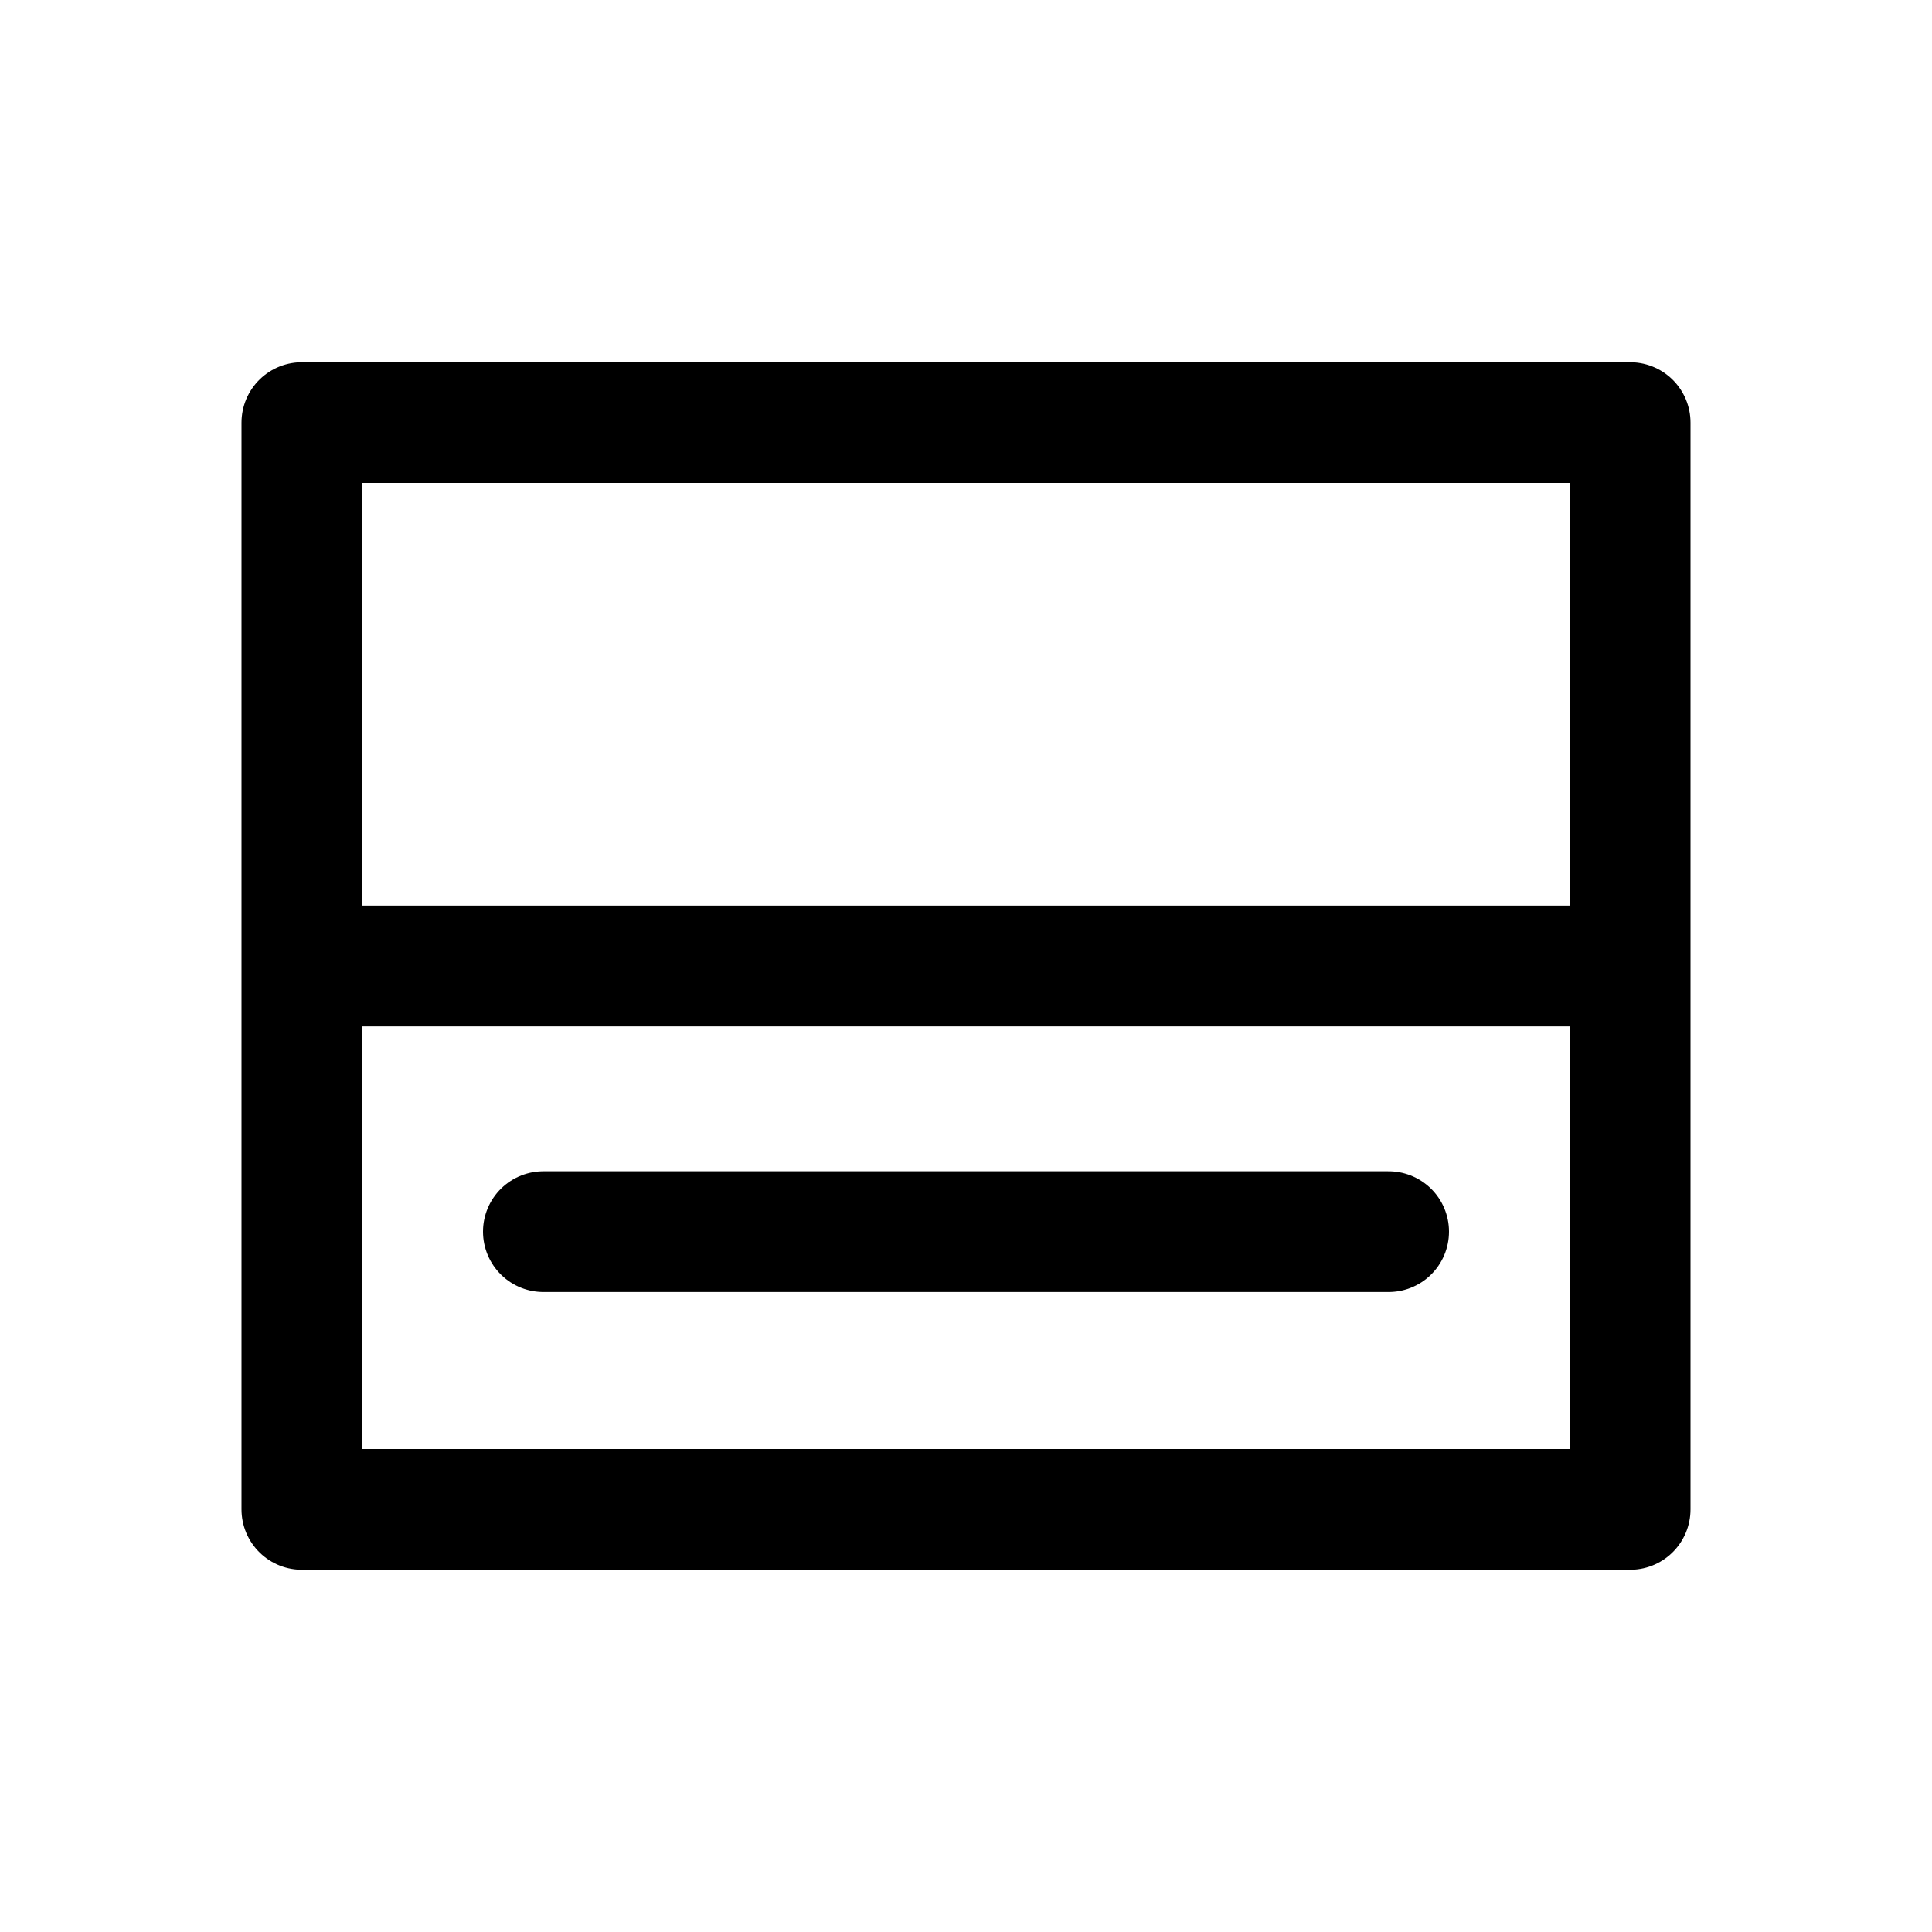
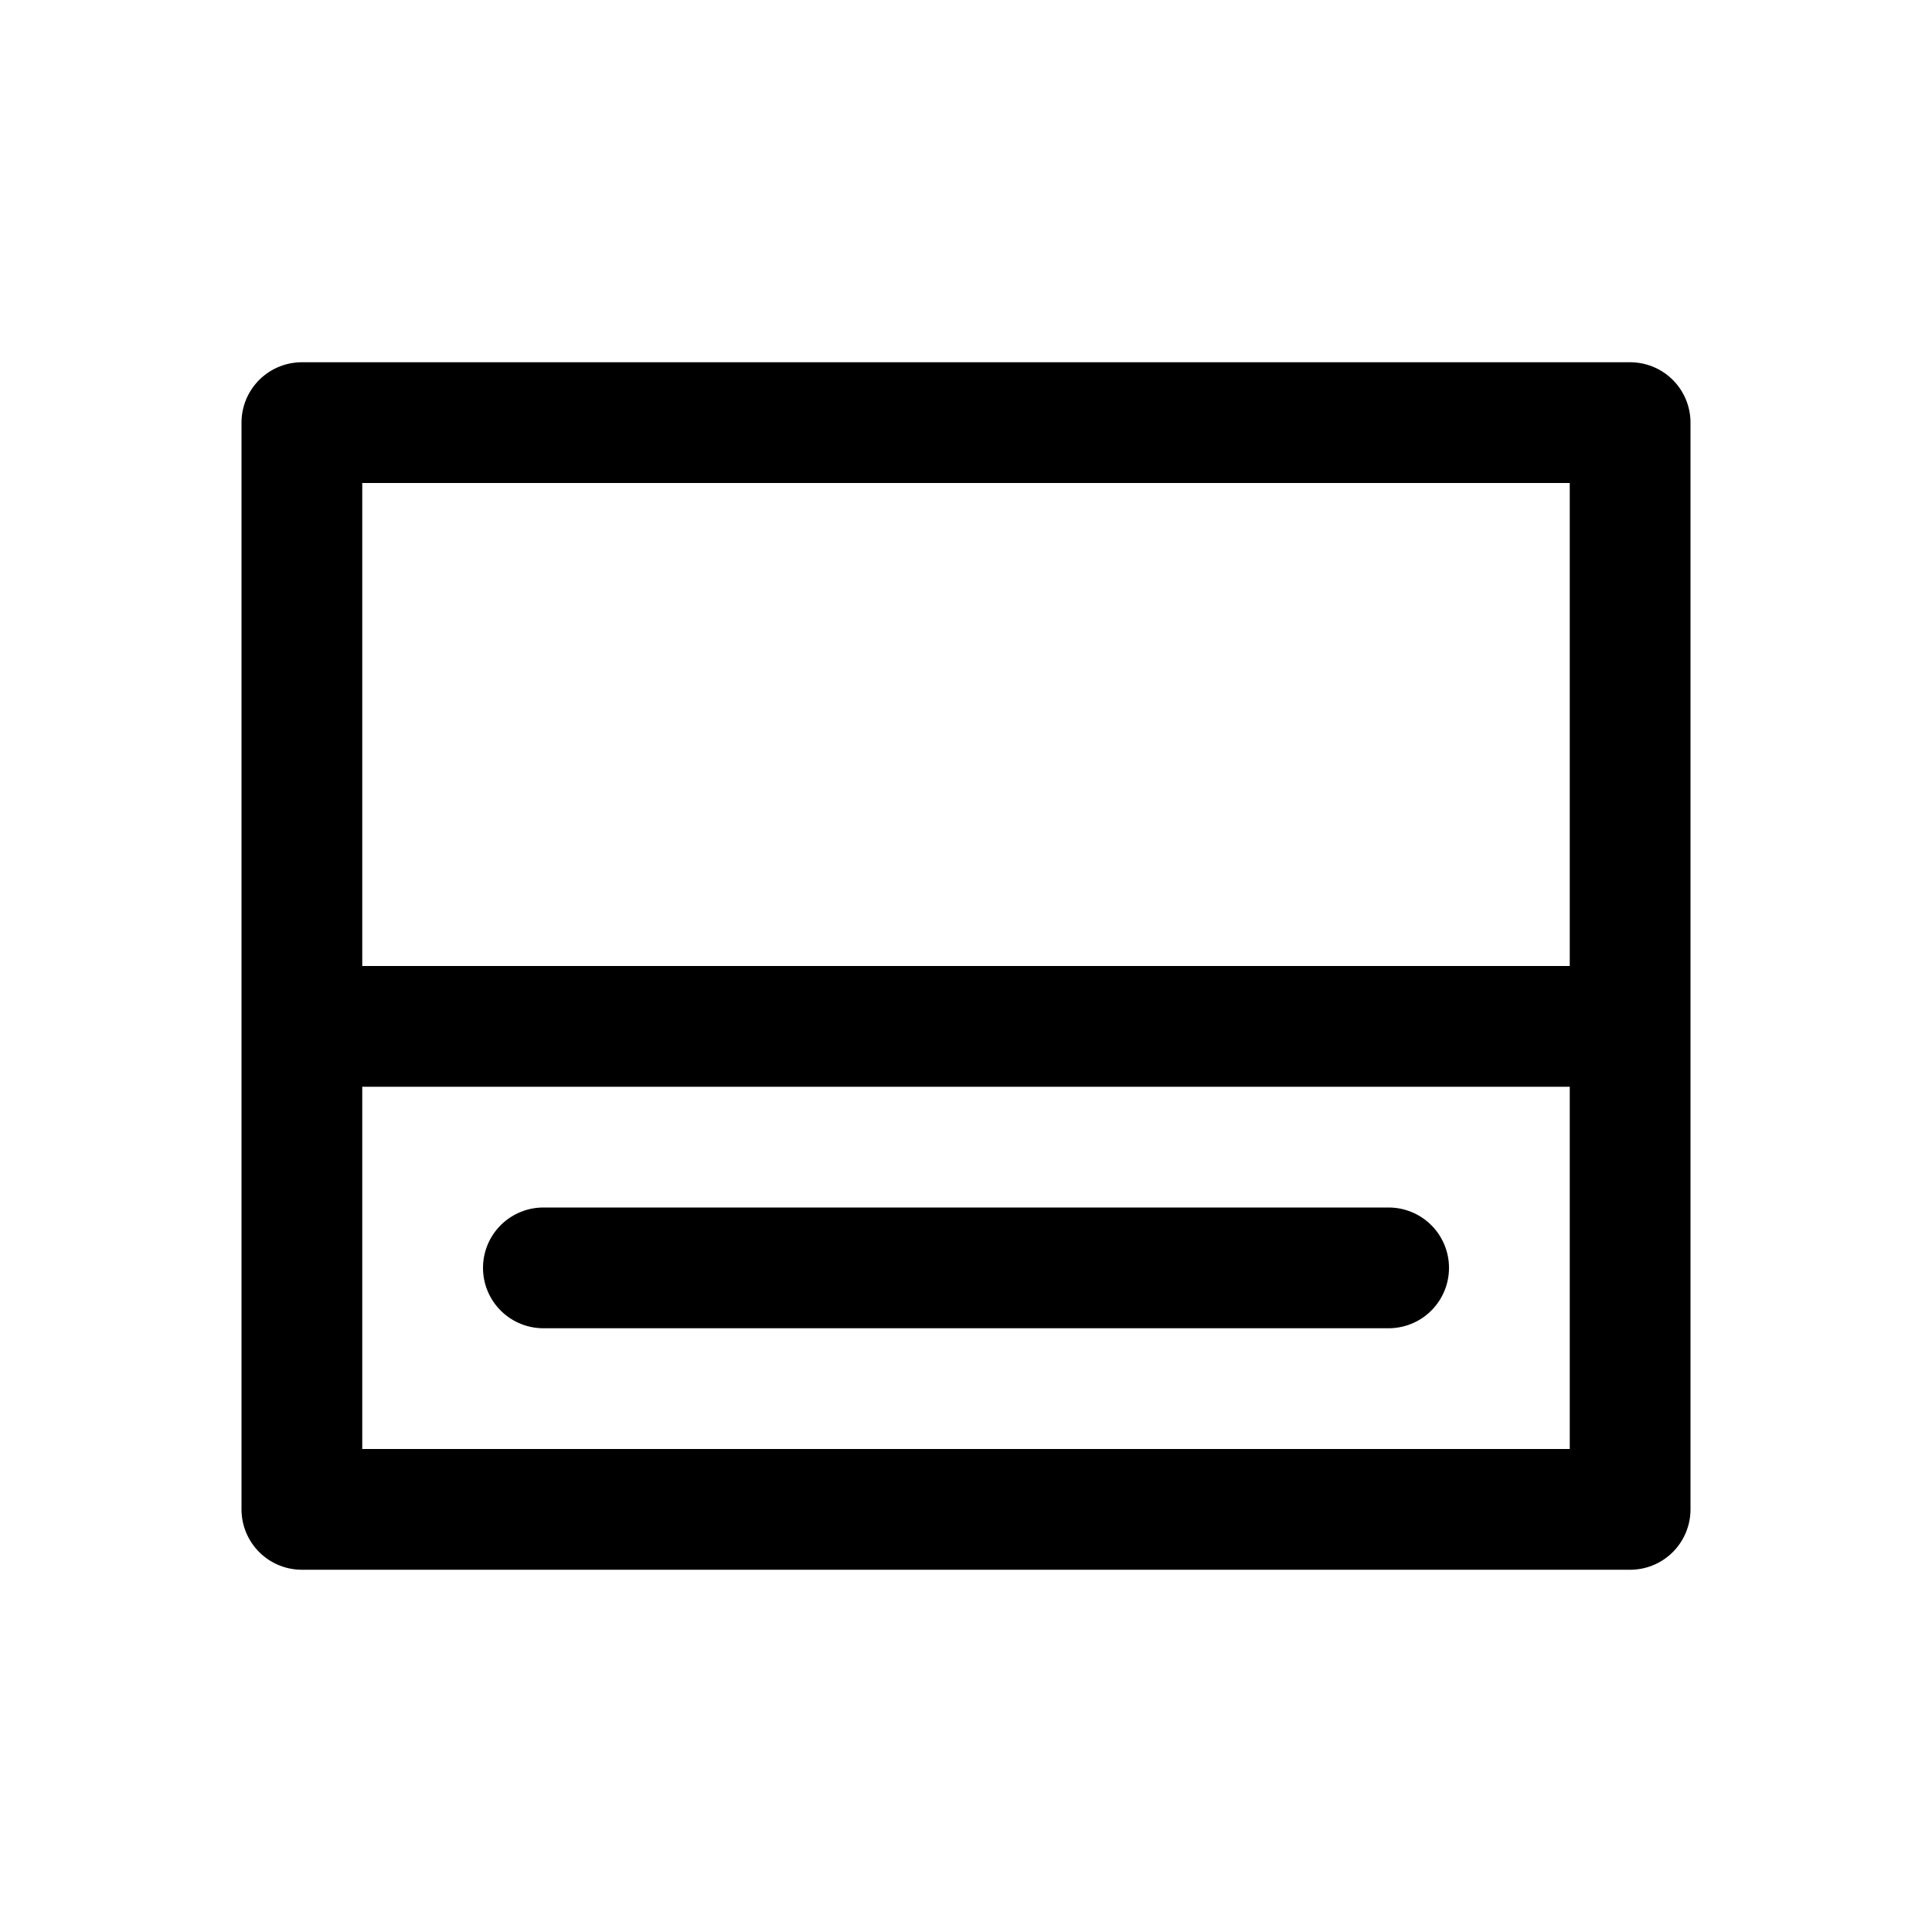
<svg xmlns="http://www.w3.org/2000/svg" viewBox="0 0 16 16" fill="none" stroke="currentColor" stroke-width="1" stroke-linecap="round" stroke-linejoin="round">
-   <path d="M2.5 3.5H13.5V12.5H2.5ZM2.5 8H13.5M4.5 10.2H11.5" />
+   <path d="M2.5 3.5H13.5V12.5H2.5ZM2.5 8.5H13.5M4.5 10.5H11.5" />
</svg>
